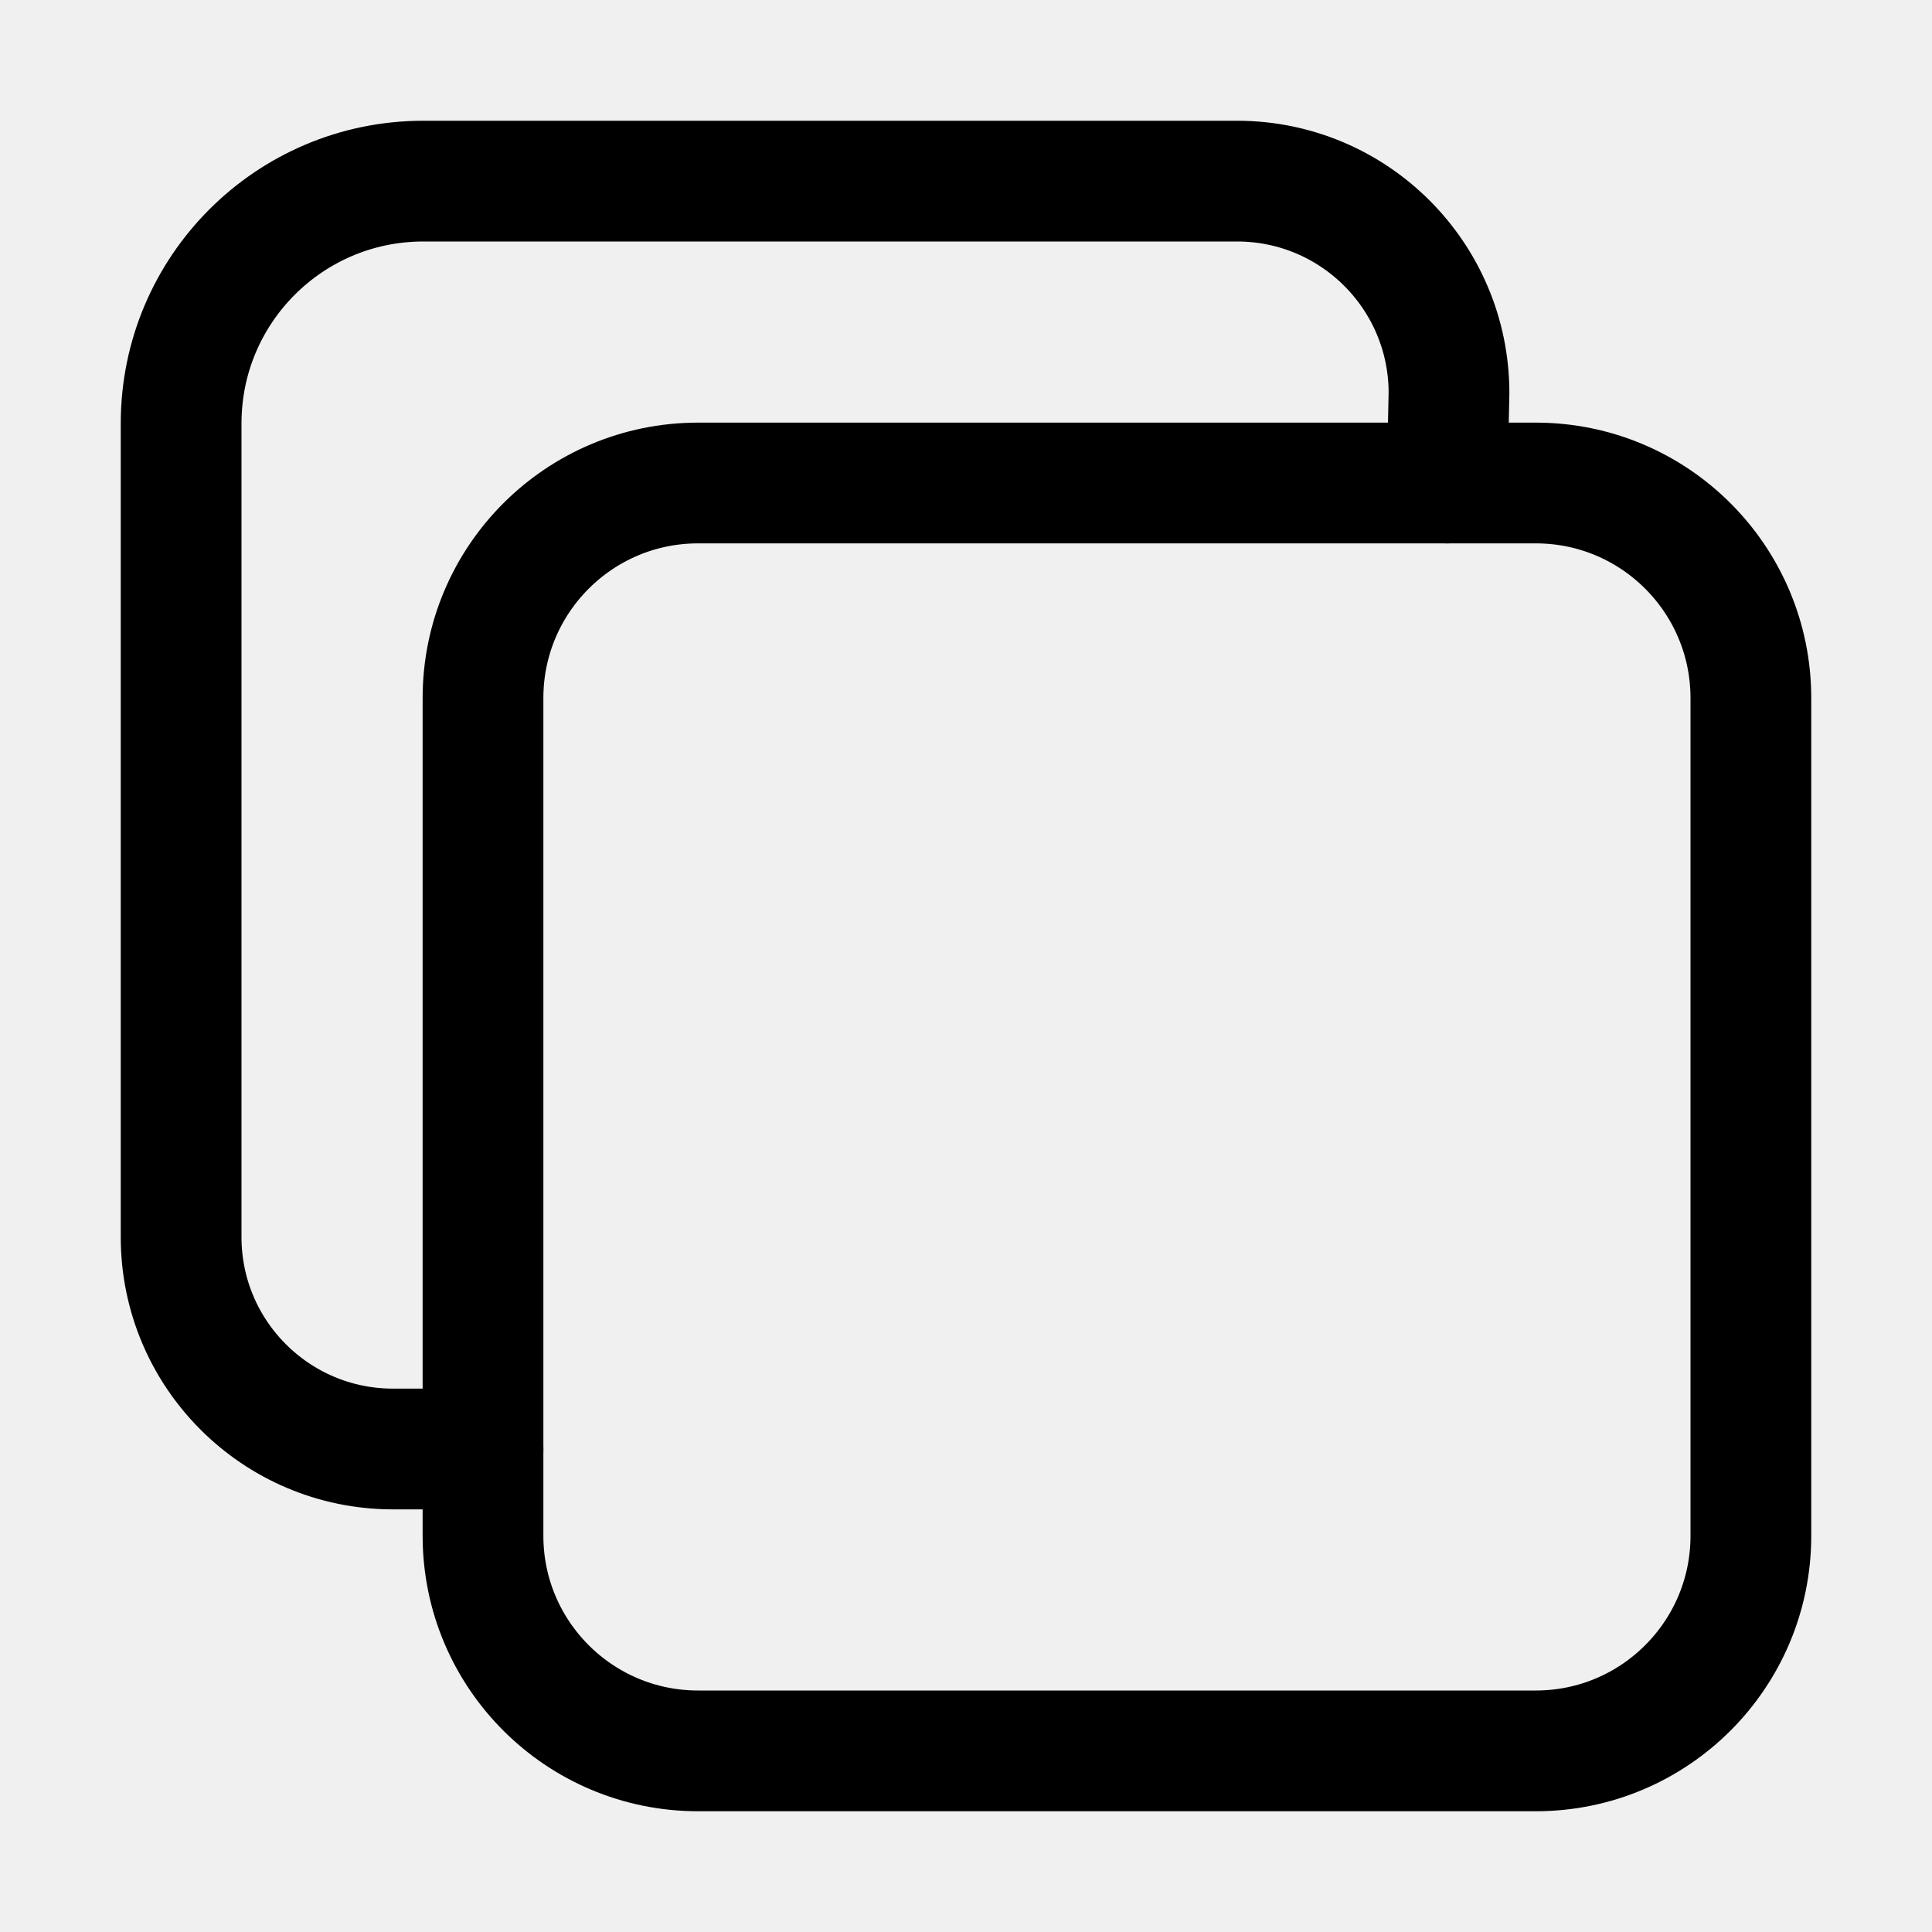
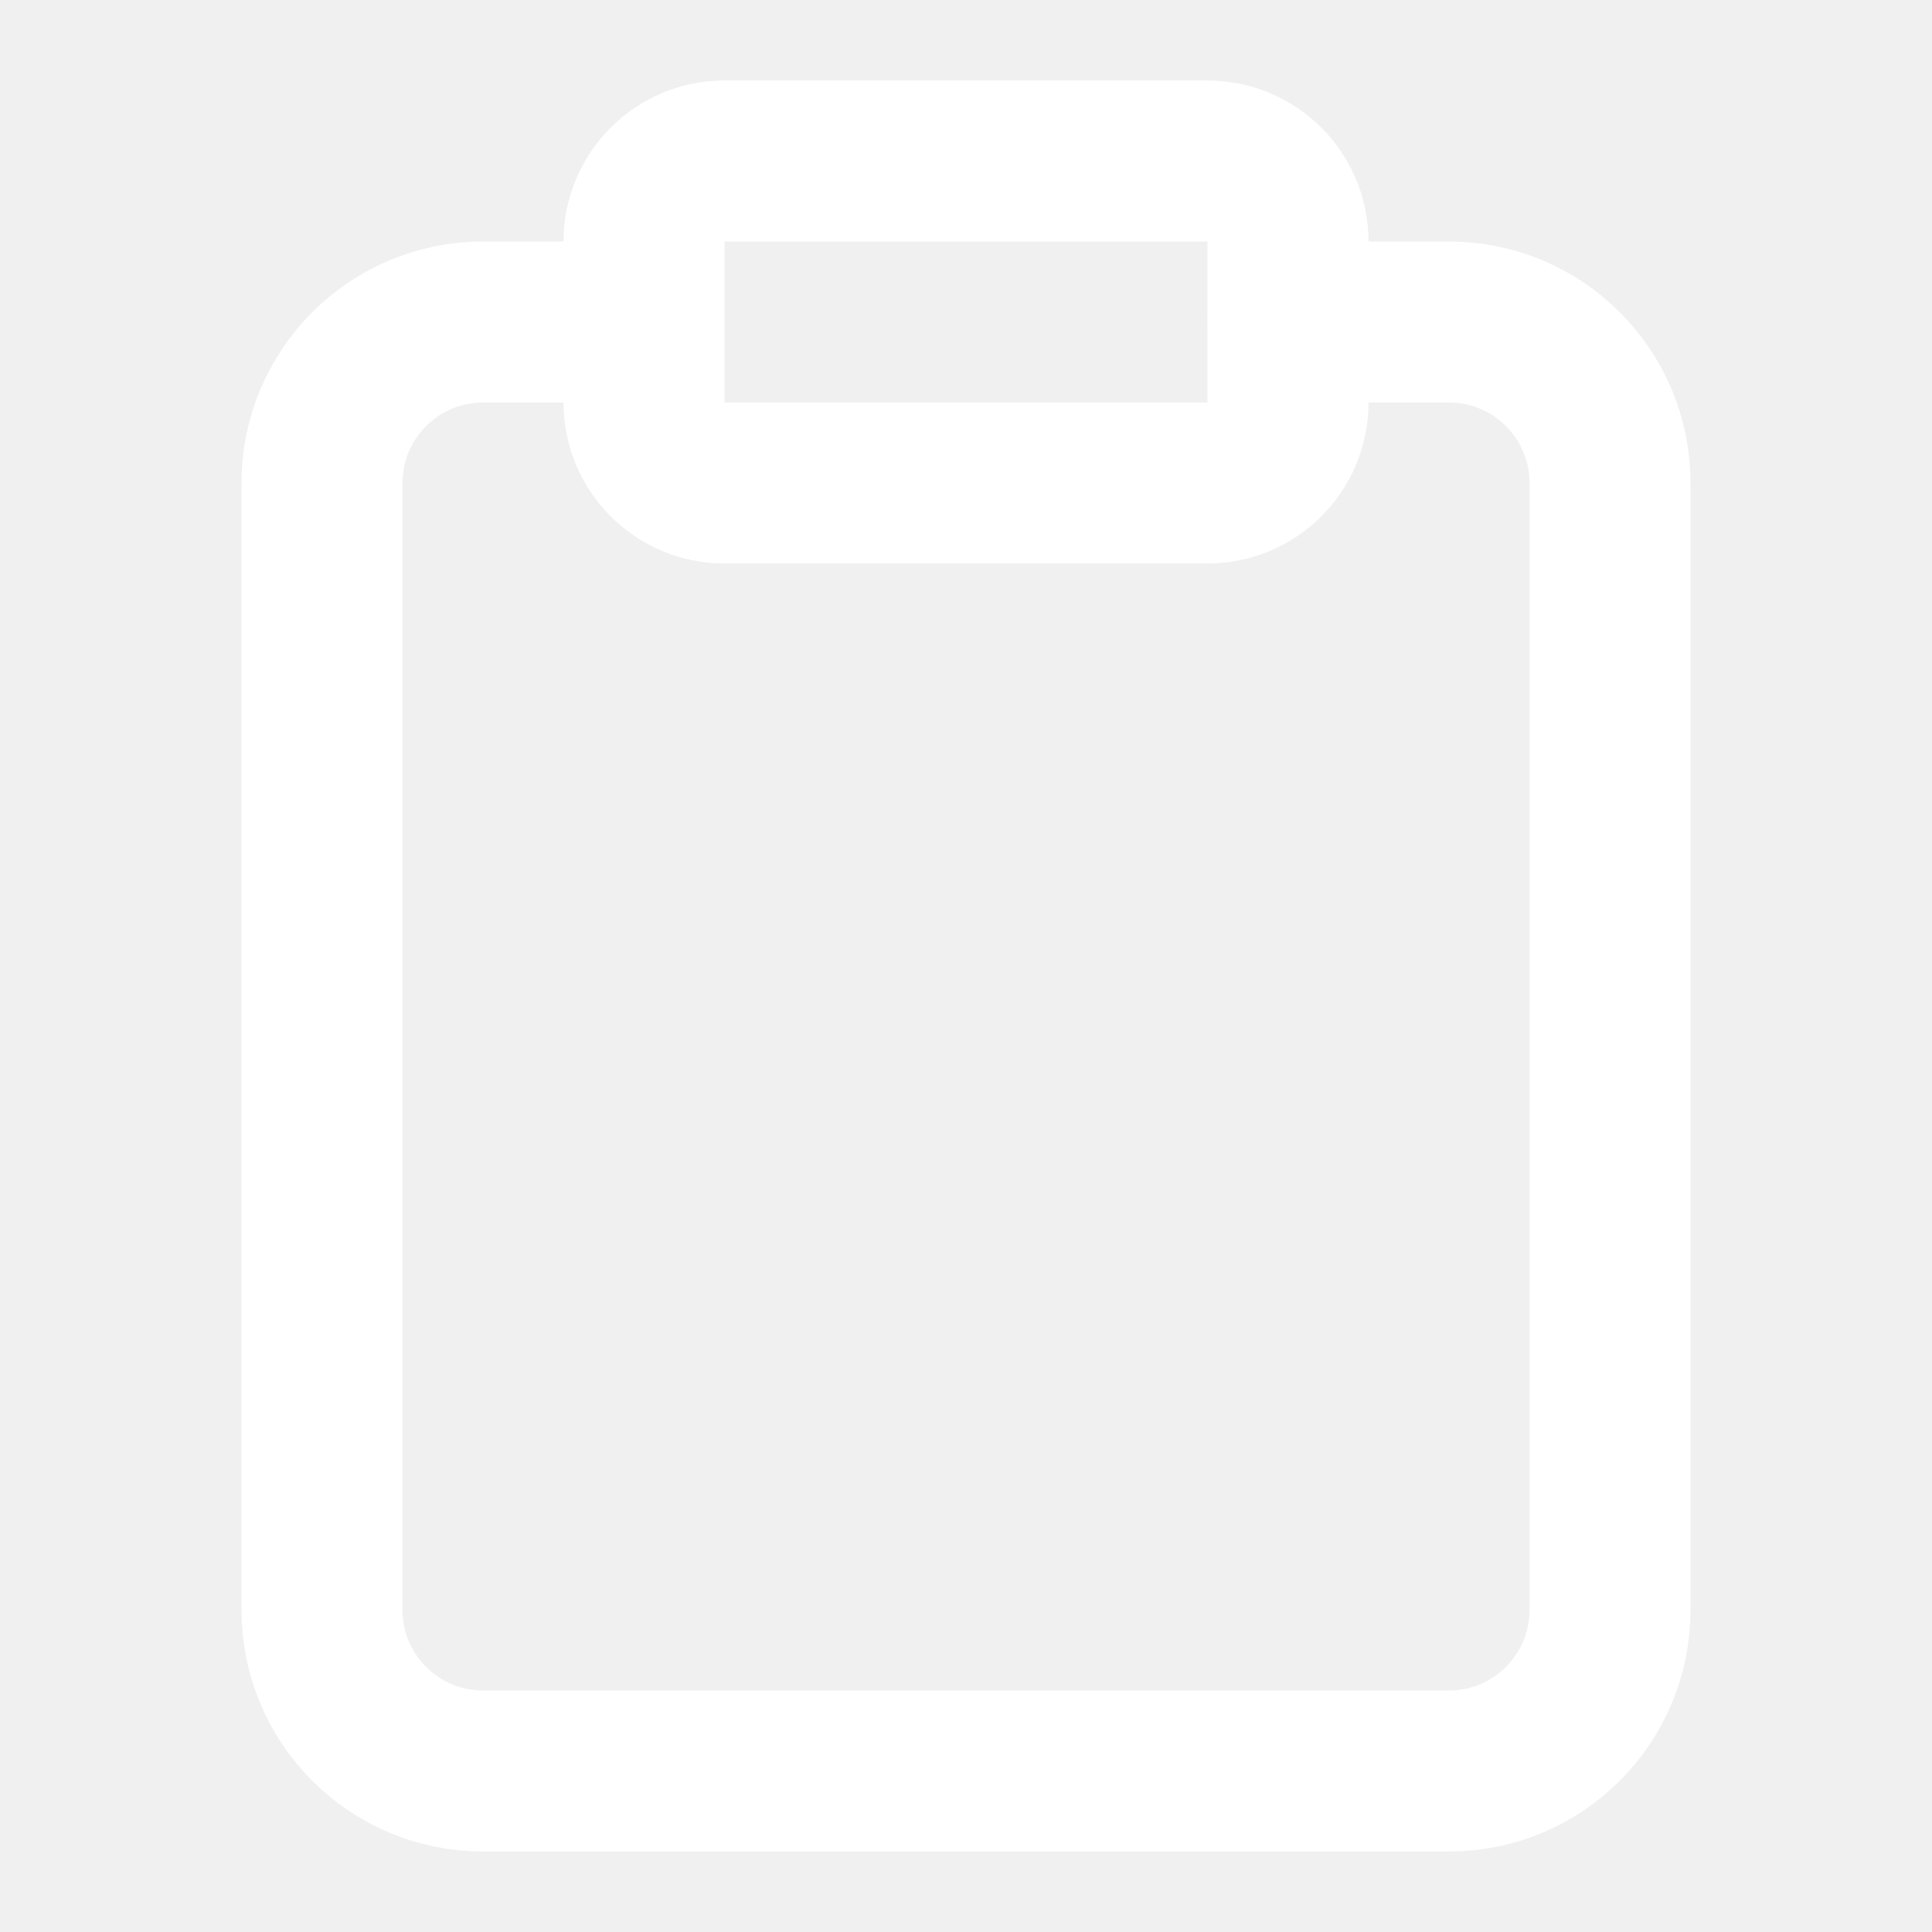
- <svg xmlns="http://www.w3.org/2000/svg" class="ionicon" viewBox="0 0 512 512">
-   <rect x="128" y="128" width="336" height="336" rx="57" ry="57" fill="none" stroke="currentColor" stroke-linejoin="round" stroke-width="32" />
-   <path d="M383.5 128l.5-24a56.16 56.16 0 00-56-56H112a64.19 64.19 0 00-64 64v216a56.16 56.16 0 0056 56h24" fill="none" stroke="currentColor" stroke-linecap="round" stroke-linejoin="round" stroke-width="32" />
+ <svg xmlns="http://www.w3.org/2000/svg" width="24" height="24" viewBox="0 0 24 24" fill="none" stroke="white" stroke-width="2" stroke-linecap="round" stroke-linejoin="round" class="feather feather-clipboard">
+   <path d="M16 4h2a2 2 0 0 1 2 2v14a2 2 0 0 1-2 2H6a2 2 0 0 1-2-2V6a2 2 0 0 1 2-2h2" />
+   <rect x="8" y="2" width="8" height="4" rx="1" ry="1" />
</svg>
